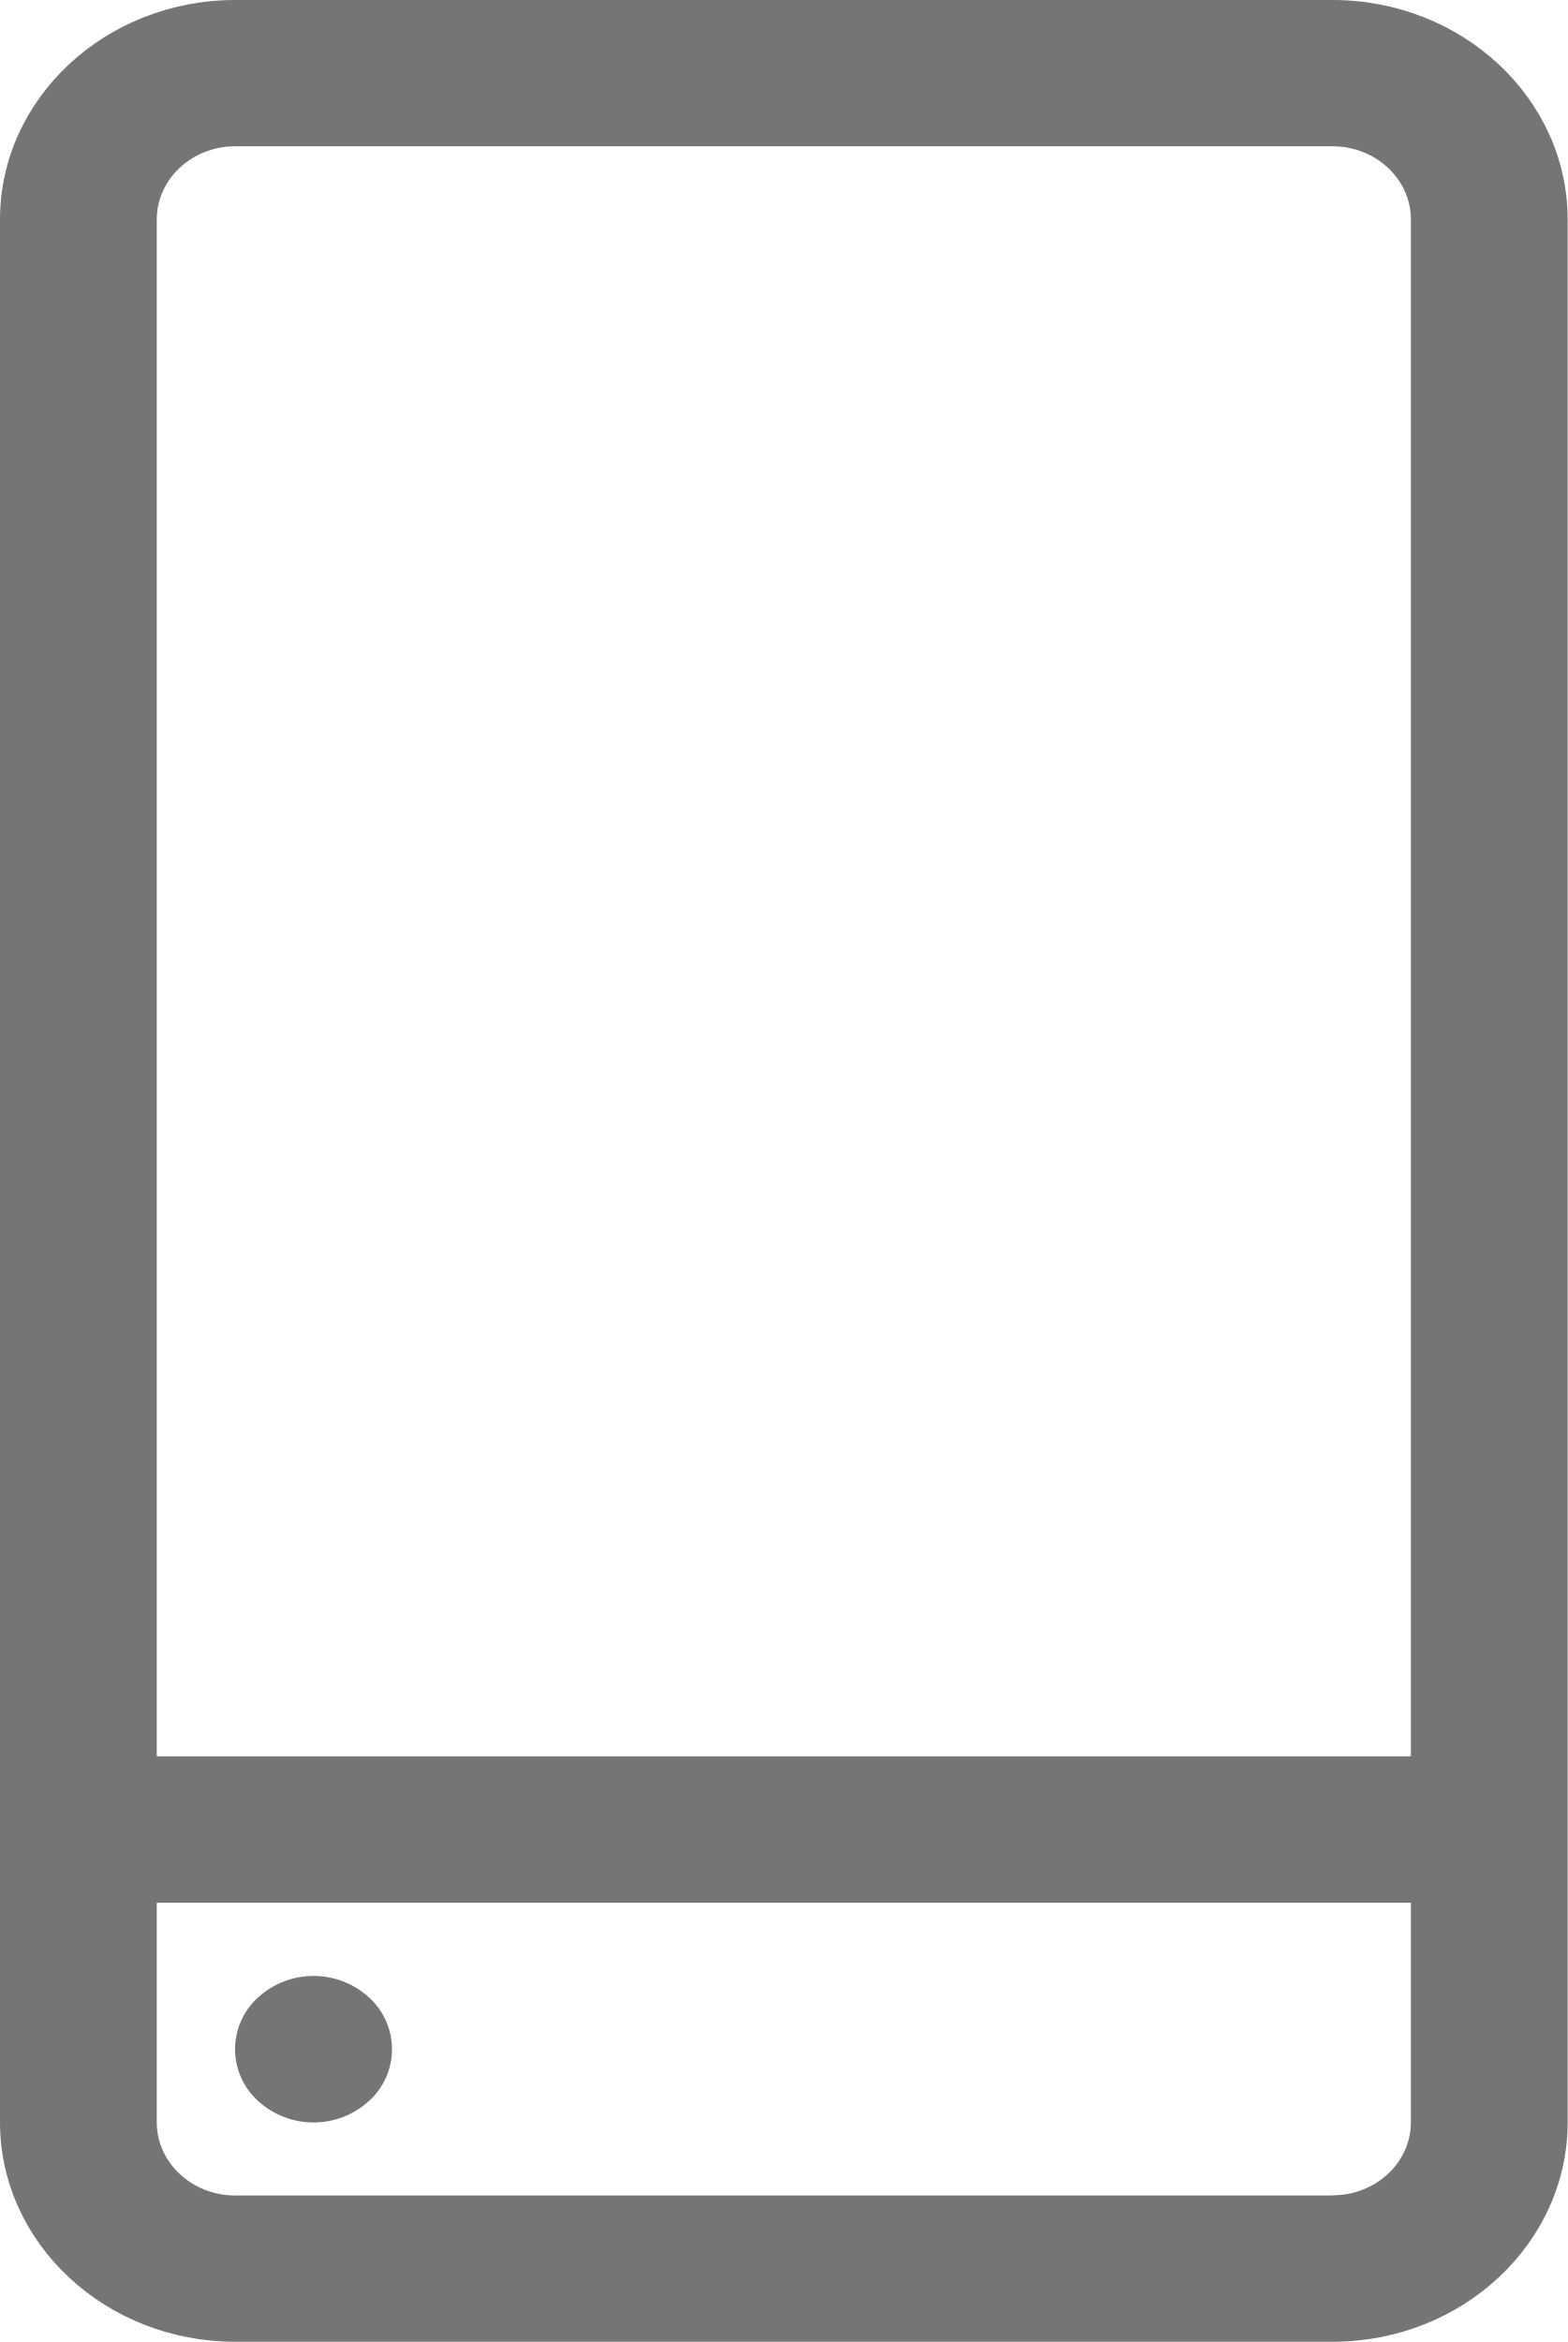
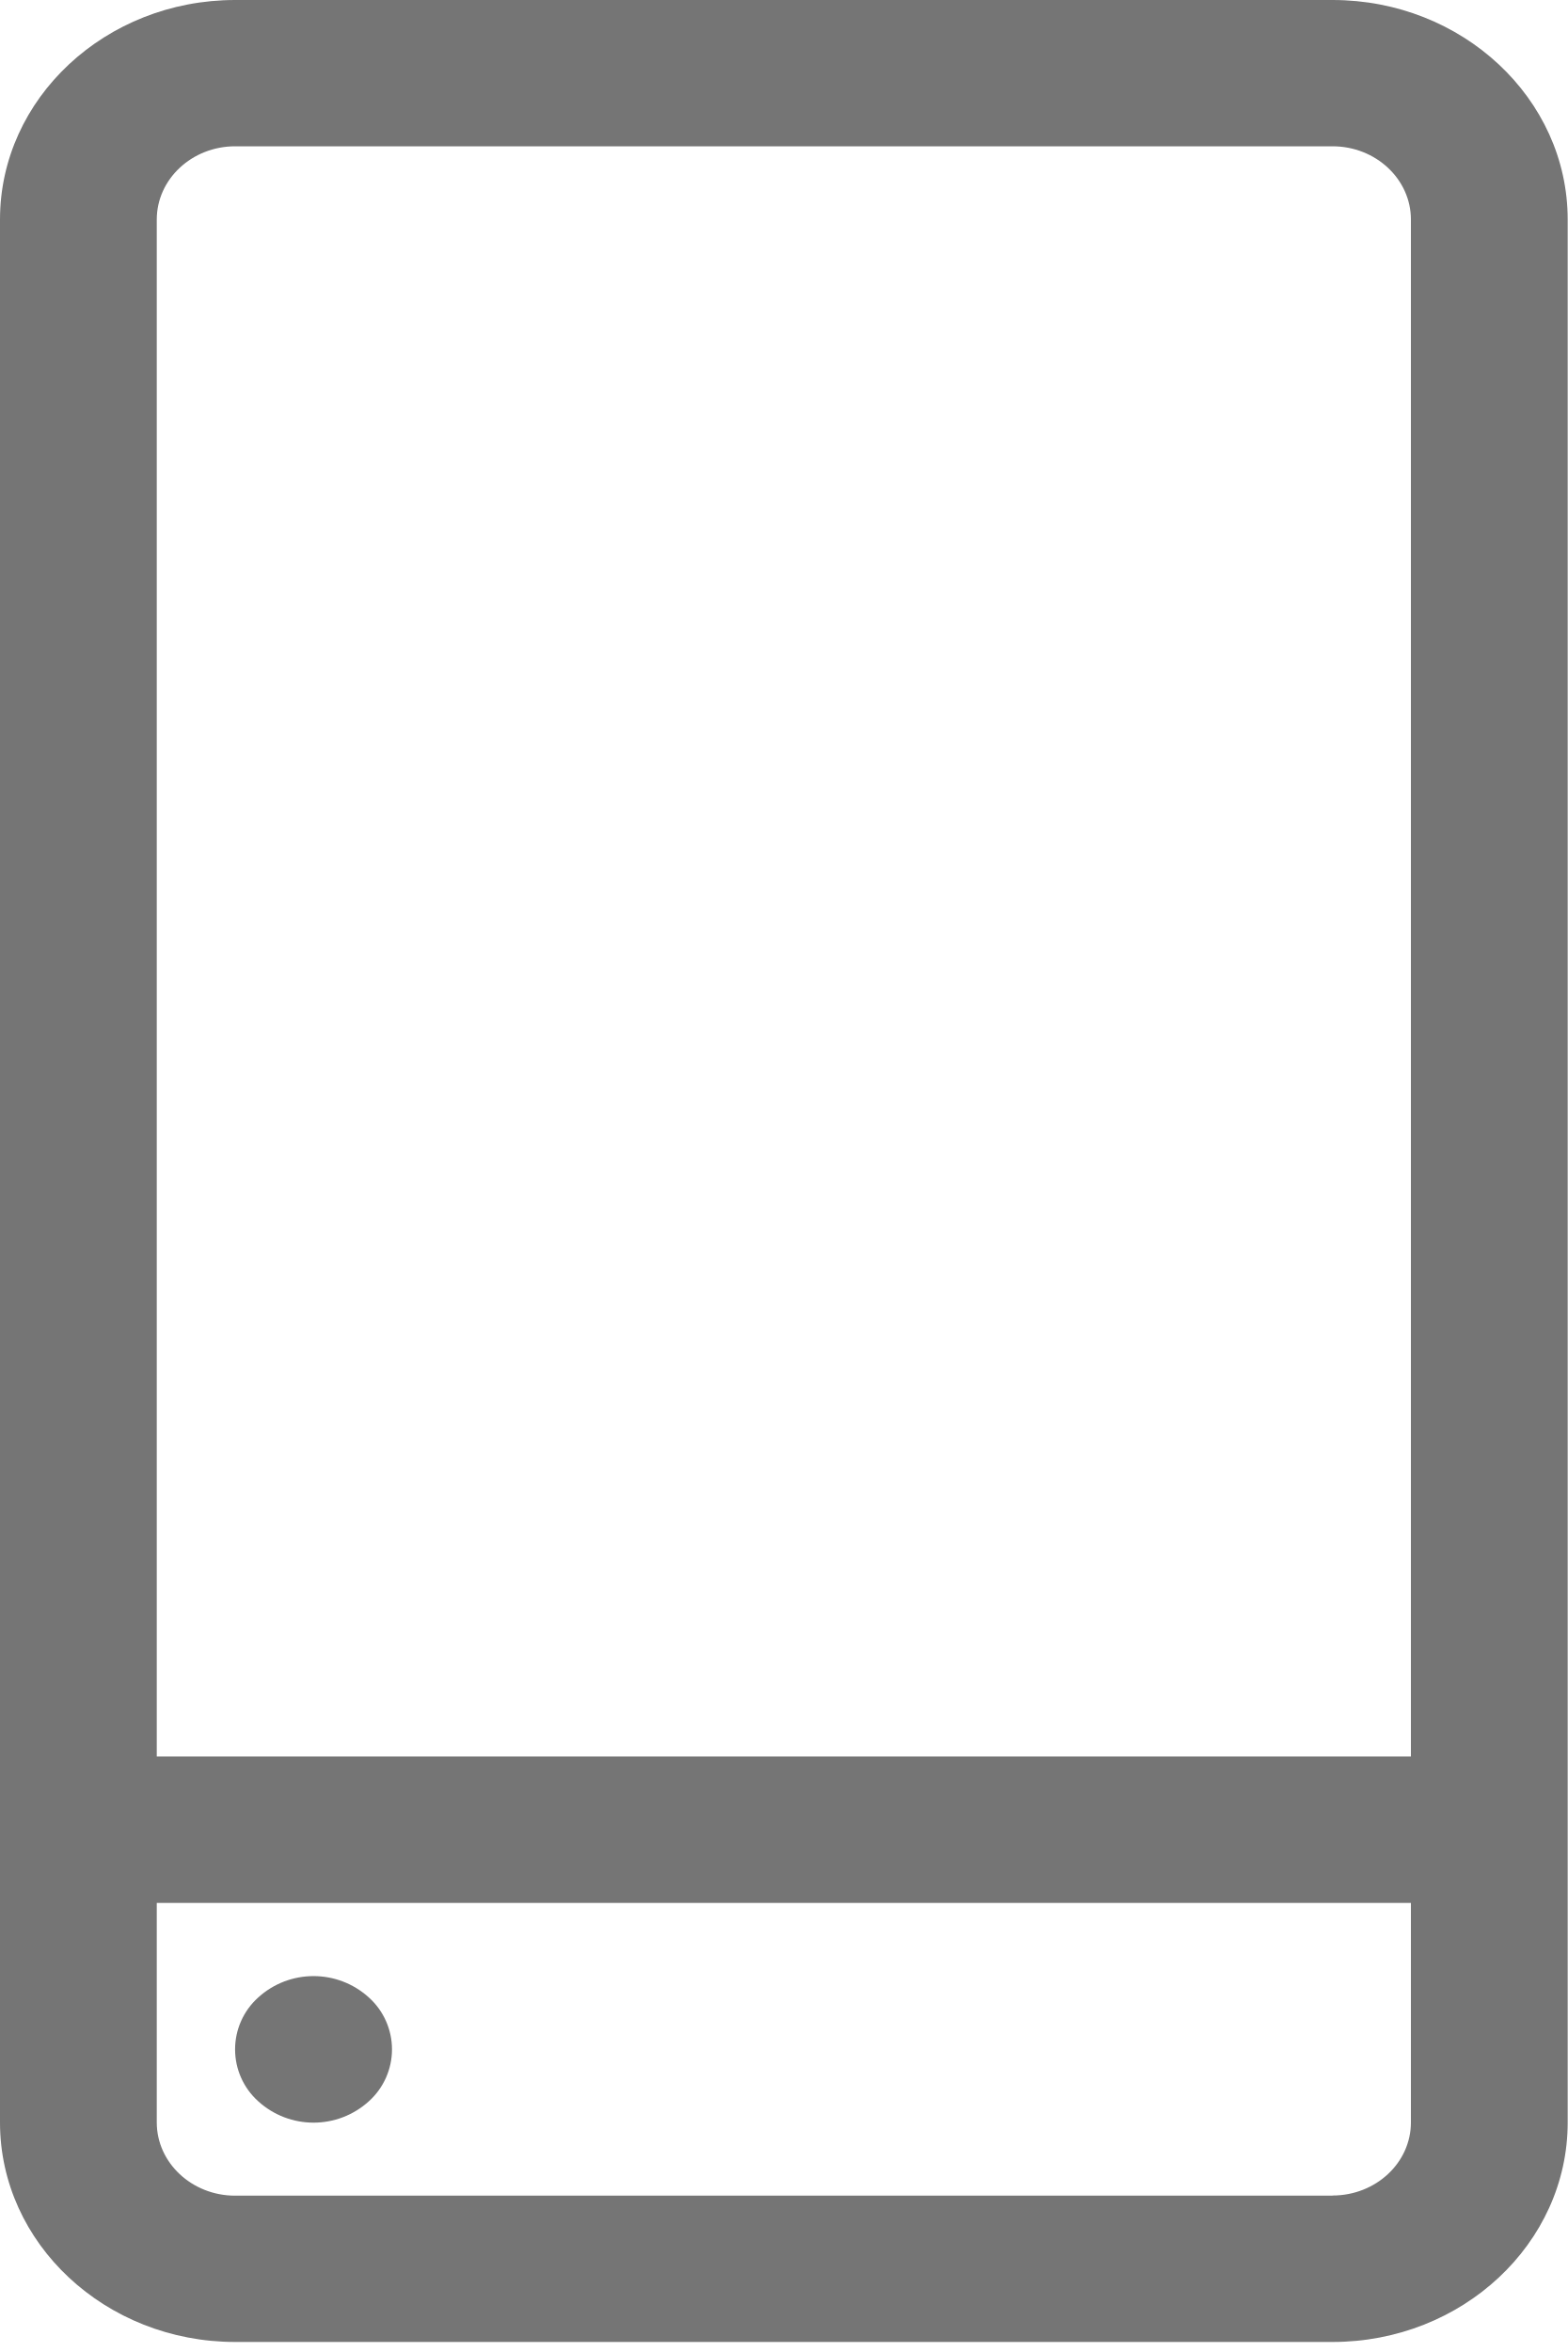
- <svg xmlns="http://www.w3.org/2000/svg" fill="none">
+ <svg xmlns="http://www.w3.org/2000/svg" width="10" height="15" fill="none">
  <path d="M8.5 0h-7C.673 0 0 .628 0 1.4v12.136c0 .772.673 1.4 1.5 1.4h7c.827 0 1.5-.628 1.5-1.4V1.4C10 .628 9.327 0 8.5 0zm-7 .933h7c.276 0 .5.21.5.467v9.802H1V1.4c0-.257.224-.467.5-.467zm7 13.07h-7c-.276 0-.5-.21-.5-.467v-1.4h8v1.4c0 .257-.224.466-.5.466z" fill="#757575" />
  <path d="M2.354 12.74a.445.445 0 010 .66.525.525 0 01-.708 0 .445.445 0 010-.66.525.525 0 01.708 0z" fill="#757575" />
</svg>
